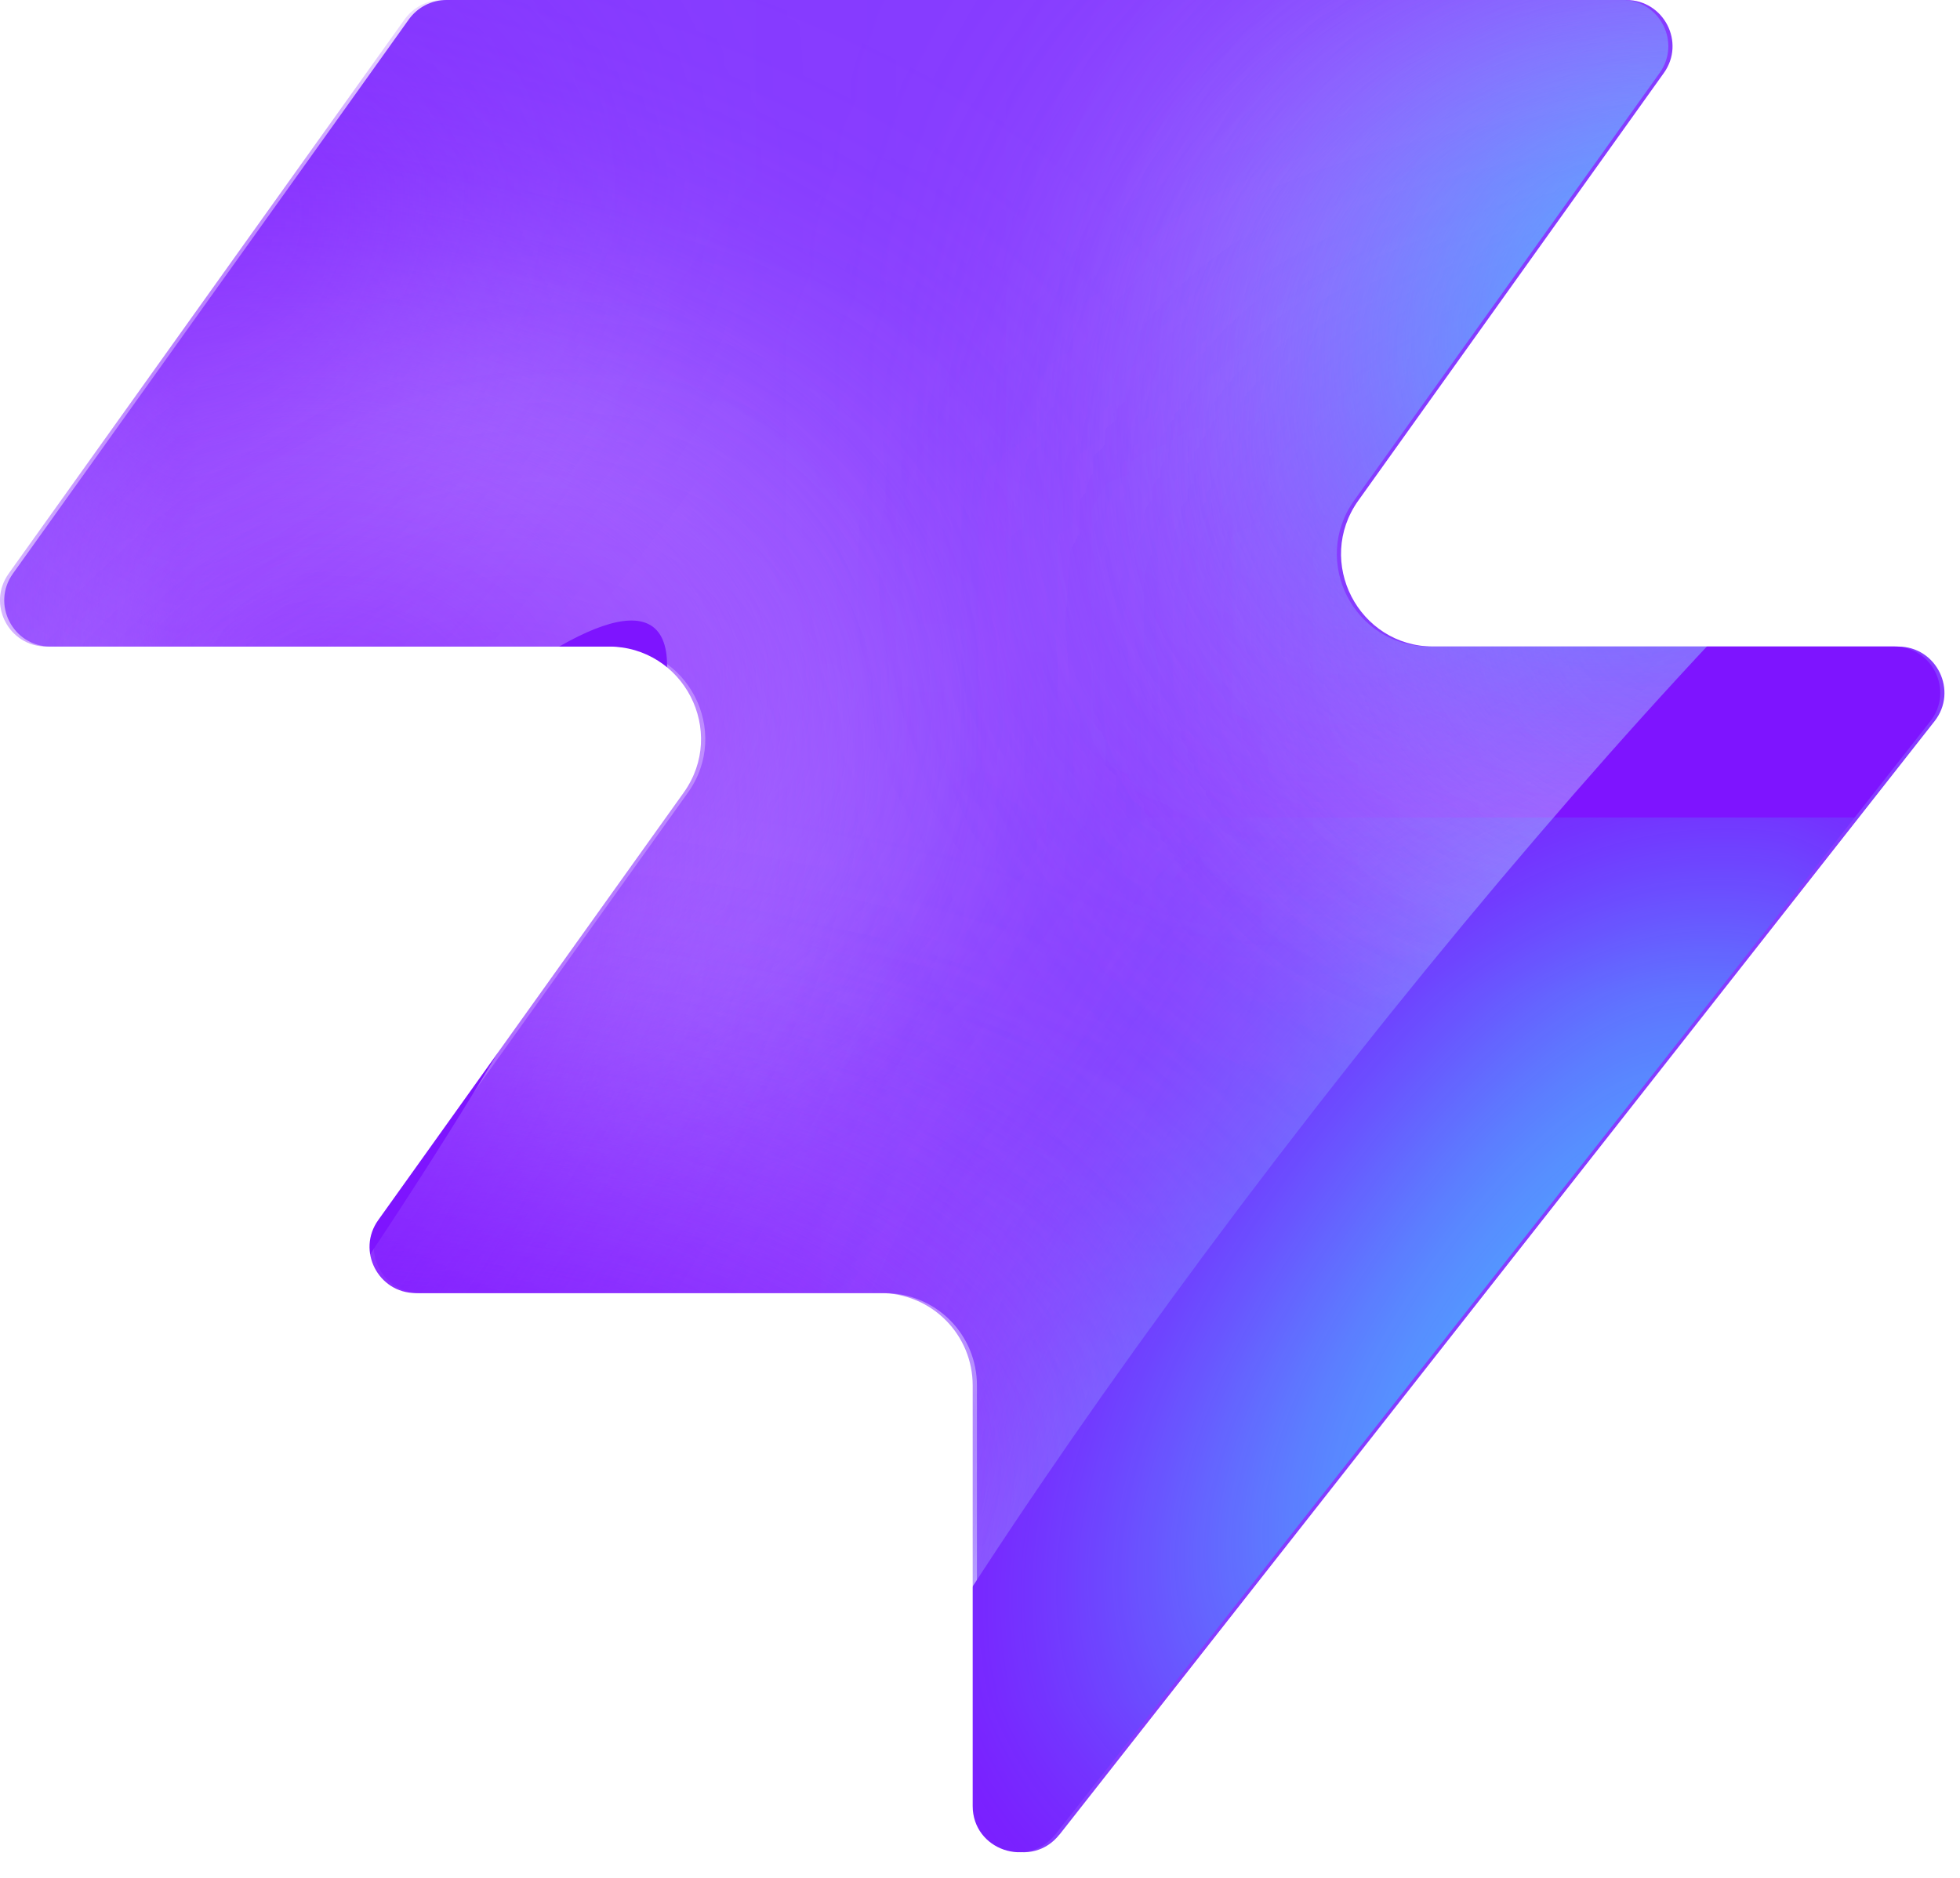
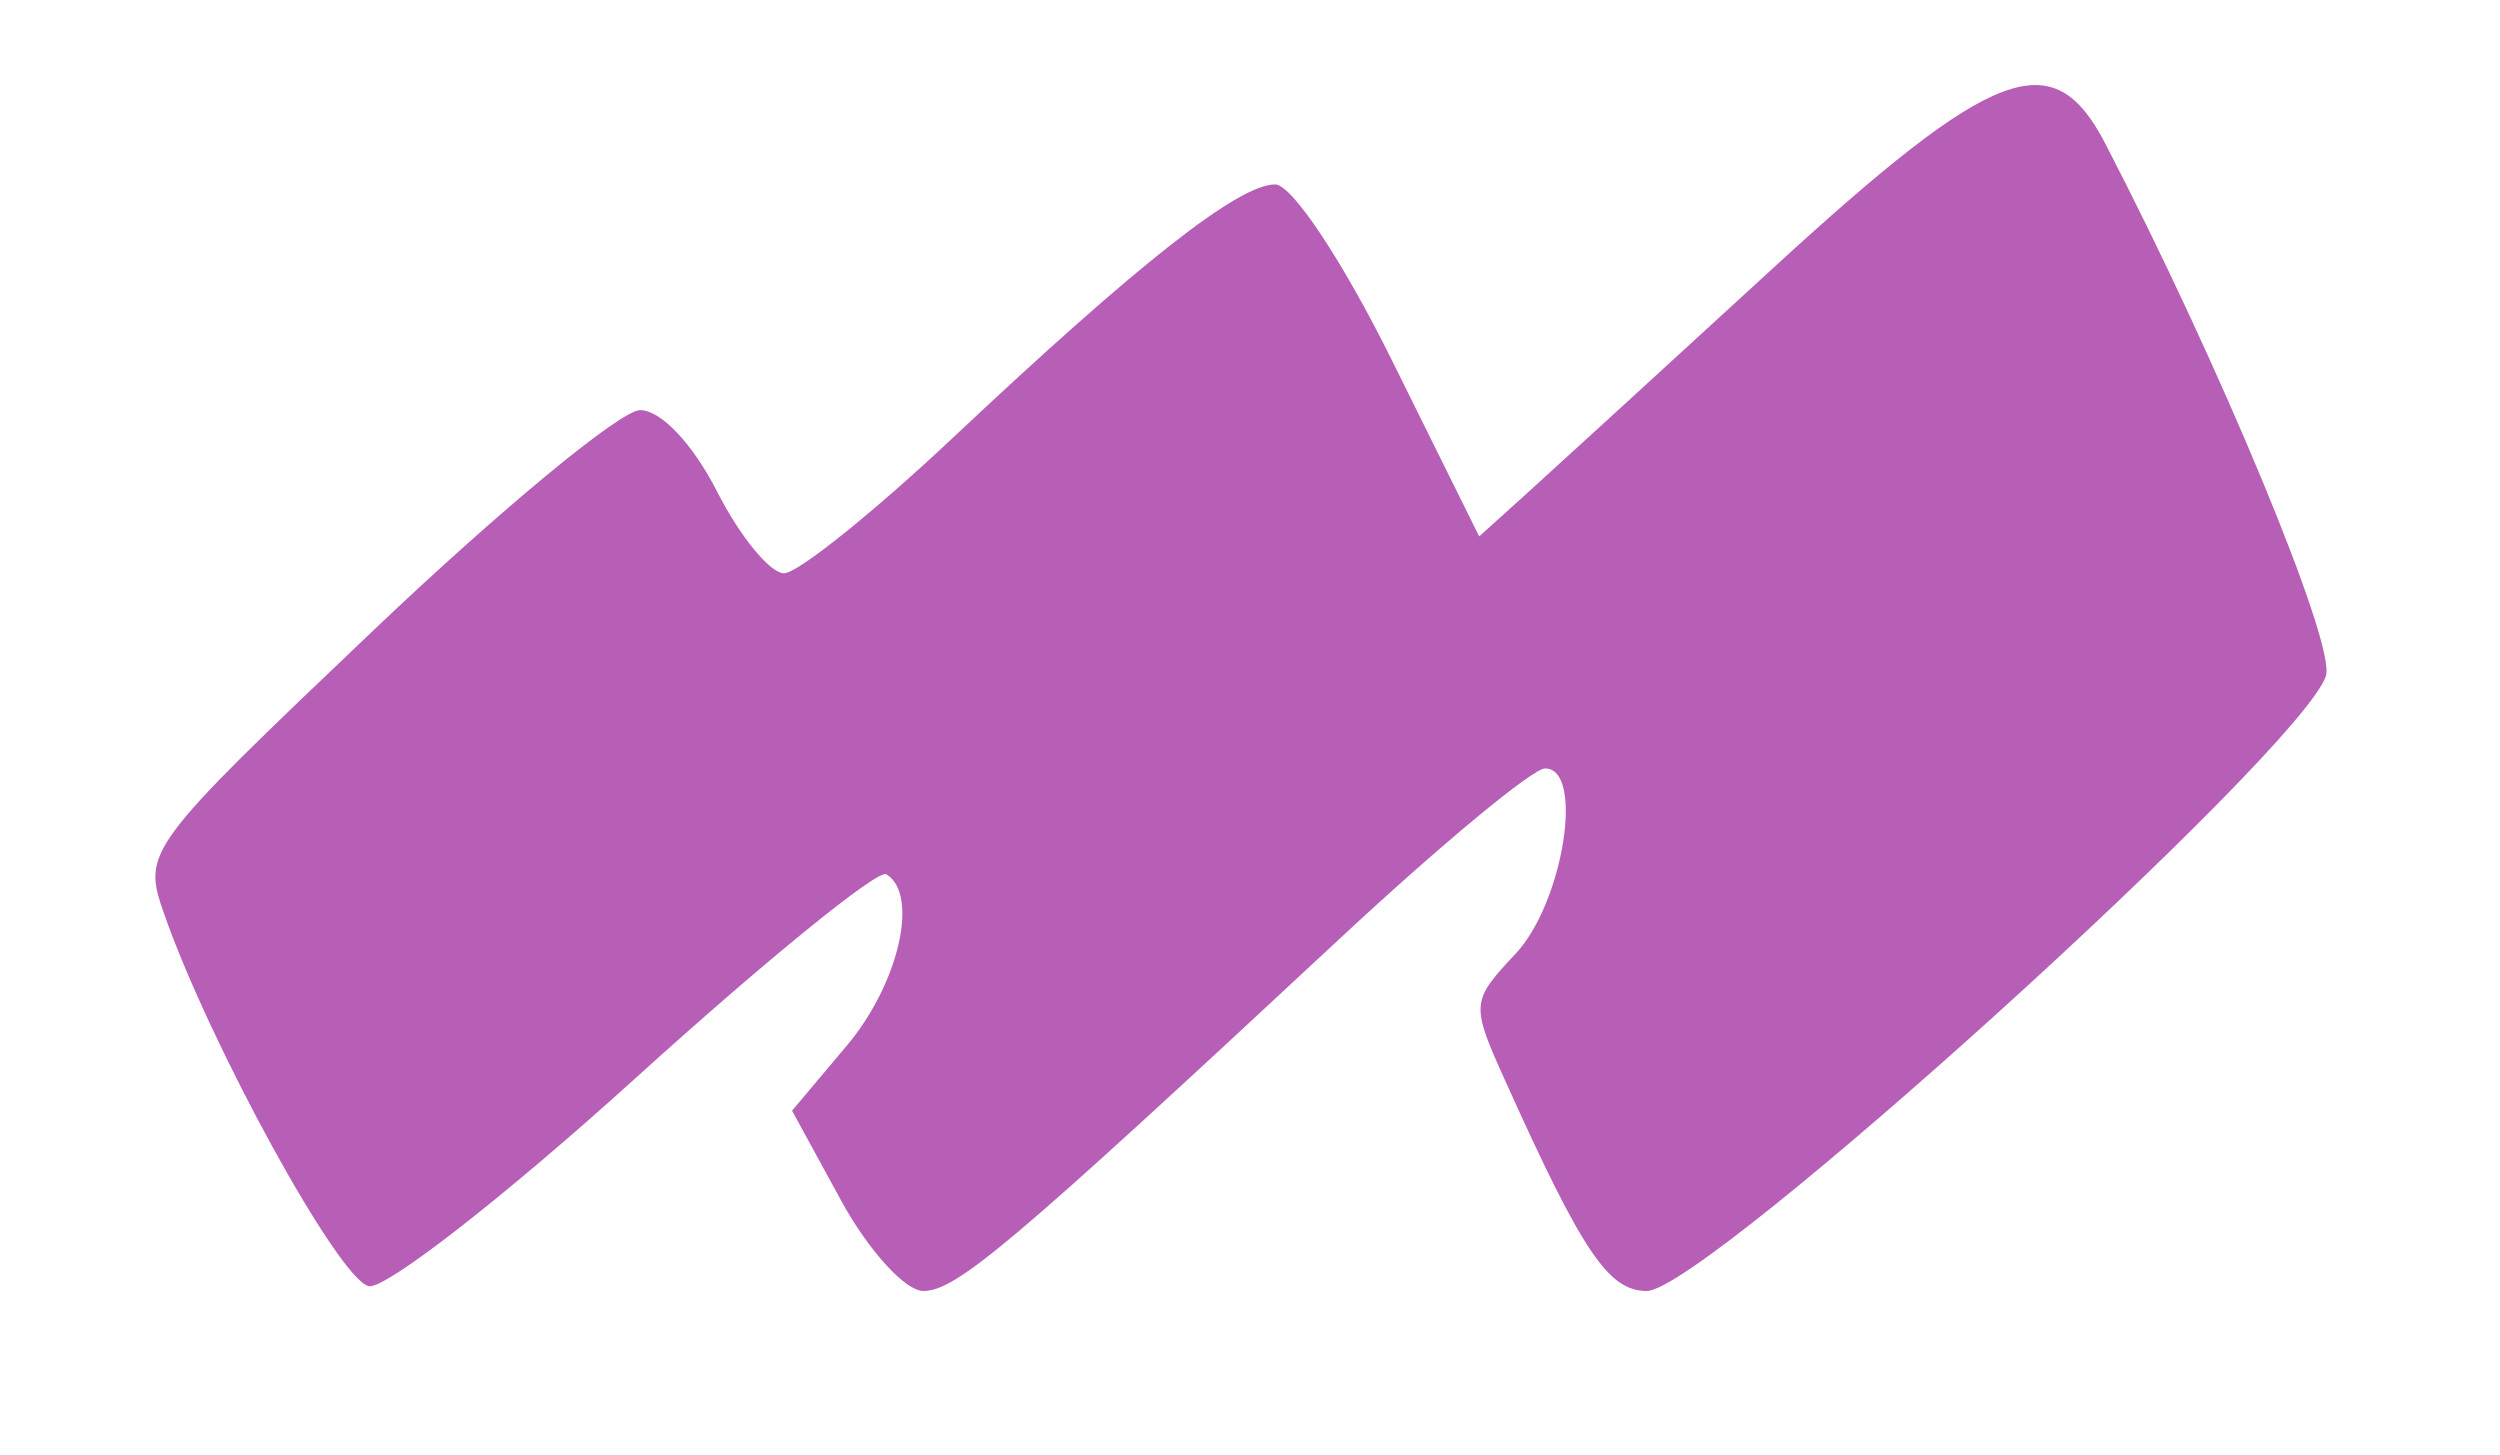
- <svg xmlns="http://www.w3.org/2000/svg" width="48" height="46" viewBox="0 0 48 46">
-   <rect width="100%" height="100%" fill="transparent" />
-   <path fill="#863bff" d="M25.946 44.938c-.664.845-2.021.375-2.021-.698V33.937a2.26 2.26 0 0 0-2.262-2.262H10.287c-.92 0-1.456-1.04-.92-1.788l7.48-10.471c1.07-1.497 0-3.578-1.842-3.578H1.237c-.92 0-1.456-1.04-.92-1.788L10.013.474c.214-.297.556-.474.92-.474h28.894c.92 0 1.456 1.04.92 1.788l-7.48 10.471c-1.07 1.498 0 3.579 1.842 3.579h11.377c.943 0 1.473 1.088.89 1.83L25.947 44.94z" style="fill:#863bff;fill:color(display-p3 .525 .23 1);fill-opacity:1" />
-   <mask id="a" width="48" height="46" x="0" y="0" maskUnits="userSpaceOnUse" style="mask-type:alpha">
-     <path fill="#000" d="M25.842 44.938c-.664.844-2.021.375-2.021-.698V33.937a2.26 2.26 0 0 0-2.262-2.262H10.183c-.92 0-1.456-1.04-.92-1.788l7.48-10.471c1.07-1.498 0-3.579-1.842-3.579H1.133c-.92 0-1.456-1.04-.92-1.787L9.91.473c.214-.297.556-.474.92-.474h28.894c.92 0 1.456 1.04.92 1.788l-7.48 10.471c-1.07 1.498 0 3.578 1.842 3.578h11.377c.943 0 1.473 1.088.89 1.832L25.843 44.94z" style="fill:#000;fill-opacity:1" />
-   </mask>
-   <g mask="url(#a)">
-     <g filter="url(#b)">
-       <ellipse cx="5.508" cy="14.704" fill="#ede6ff" rx="5.508" ry="14.704" style="fill:#ede6ff;fill:color(display-p3 .927 .903 1);fill-opacity:1" transform="matrix(.00324 1 1 -.00324 -4.47 31.516)" />
-     </g>
-     <g filter="url(#c)">
-       <ellipse cx="10.399" cy="29.851" fill="#ede6ff" rx="10.399" ry="29.851" style="fill:#ede6ff;fill:color(display-p3 .927 .903 1);fill-opacity:1" transform="matrix(.00324 1 1 -.00324 -39.328 7.883)" />
-     </g>
-     <g filter="url(#d)">
-       <ellipse cx="5.508" cy="30.487" fill="#7e14ff" rx="5.508" ry="30.487" style="fill:#7e14ff;fill:color(display-p3 .492 .077 1);fill-opacity:1" transform="rotate(89.814 -25.913 -14.639)scale(1 -1)" />
-     </g>
-     <g filter="url(#e)">
-       <ellipse cx="5.508" cy="30.599" fill="#7e14ff" rx="5.508" ry="30.599" style="fill:#7e14ff;fill:color(display-p3 .492 .077 1);fill-opacity:1" transform="rotate(89.814 -32.644 -3.334)scale(1 -1)" />
-     </g>
-     <g filter="url(#f)">
-       <ellipse cx="5.508" cy="30.599" fill="#7e14ff" rx="5.508" ry="30.599" style="fill:#7e14ff;fill:color(display-p3 .492 .077 1);fill-opacity:1" transform="matrix(.00324 1 1 -.00324 -34.34 30.47)" />
-     </g>
-     <g filter="url(#g)">
-       <ellipse cx="14.072" cy="22.078" fill="#ede6ff" rx="14.072" ry="22.078" style="fill:#ede6ff;fill:color(display-p3 .927 .903 1);fill-opacity:1" transform="rotate(93.35 24.506 48.493)scale(-1 1)" />
-     </g>
-     <g filter="url(#h)">
-       <ellipse cx="3.47" cy="21.501" fill="#7e14ff" rx="3.47" ry="21.501" style="fill:#7e14ff;fill:color(display-p3 .492 .077 1);fill-opacity:1" transform="rotate(89.009 28.708 47.59)scale(-1 1)" />
-     </g>
-     <g filter="url(#i)">
-       <ellipse cx="3.47" cy="21.501" fill="#7e14ff" rx="3.47" ry="21.501" style="fill:#7e14ff;fill:color(display-p3 .492 .077 1);fill-opacity:1" transform="rotate(89.009 28.708 47.59)scale(-1 1)" />
-     </g>
-     <g filter="url(#j)">
-       <ellipse cx=".387" cy="8.972" fill="#7e14ff" rx="4.407" ry="29.108" style="fill:#7e14ff;fill:color(display-p3 .492 .077 1);fill-opacity:1" transform="rotate(39.51 .387 8.972)" />
-     </g>
-     <g filter="url(#k)">
-       <ellipse cx="47.523" cy="-6.092" fill="#7e14ff" rx="4.407" ry="29.108" style="fill:#7e14ff;fill:color(display-p3 .492 .077 1);fill-opacity:1" transform="rotate(37.892 47.523 -6.092)" />
-     </g>
-     <g filter="url(#l)">
-       <ellipse cx="41.412" cy="6.333" fill="#47bfff" rx="5.971" ry="9.665" style="fill:#47bfff;fill:color(display-p3 .28 .748 1);fill-opacity:1" transform="rotate(37.892 41.412 6.333)" />
-     </g>
-     <g filter="url(#m)">
-       <ellipse cx="-1.879" cy="38.332" fill="#7e14ff" rx="4.407" ry="29.108" style="fill:#7e14ff;fill:color(display-p3 .492 .077 1);fill-opacity:1" transform="rotate(37.892 -1.88 38.332)" />
-     </g>
-     <g filter="url(#n)">
-       <ellipse cx="-1.879" cy="38.332" fill="#7e14ff" rx="4.407" ry="29.108" style="fill:#7e14ff;fill:color(display-p3 .492 .077 1);fill-opacity:1" transform="rotate(37.892 -1.88 38.332)" />
-     </g>
-     <g filter="url(#o)">
-       <ellipse cx="35.651" cy="29.907" fill="#7e14ff" rx="4.407" ry="29.108" style="fill:#7e14ff;fill:color(display-p3 .492 .077 1);fill-opacity:1" transform="rotate(37.892 35.651 29.907)" />
-     </g>
-     <g filter="url(#p)">
-       <ellipse cx="38.418" cy="32.4" fill="#47bfff" rx="5.971" ry="15.297" style="fill:#47bfff;fill:color(display-p3 .28 .748 1);fill-opacity:1" transform="rotate(37.892 38.418 32.4)" />
-     </g>
+ <svg xmlns="http://www.w3.org/2000/svg" viewBox="0 0 122 71" width="122" height="71">
+   <g id="logo-agrupado" fill="#B75EB7">
+     <path d="M 102.734 7 C 108.348 17.823, 113.994 31.442, 113.506 32.98 C 112.354 36.612, 83.221 63, 80.364 63 C 78.494 63, 77.226 61.116, 73.44 52.707 C 71.771 49.002, 71.783 48.86, 73.959 46.544 C 76.292 44.06, 77.337 37.5, 75.399 37.5 C 74.794 37.5, 70.294 41.23, 65.399 45.788 C 49.344 60.74, 46.673 63, 45.056 63 C 44.177 63, 42.377 61.02, 41.055 58.601 L 38.652 54.202 41.326 51.024 C 43.867 48.005, 44.869 43.647, 43.25 42.662 C 42.837 42.411, 37.325 46.894, 31 52.625 C 24.675 58.356, 18.825 62.919, 18 62.765 C 16.564 62.497, 10.234 50.979, 7.998 44.565 C 6.947 41.55, 7.098 41.346, 18.216 30.767 C 24.422 24.862, 30.278 20.023, 31.23 20.015 C 32.249 20.006, 33.797 21.643, 35 24 C 36.122 26.2, 37.594 27.989, 38.27 27.975 C 38.947 27.961, 42.65 24.986, 46.5 21.364 C 55.587 12.815, 60.441 9, 62.23 9 C 63.045 9, 65.526 12.739, 67.929 17.588 L 72.184 26.176 74.342 24.23 C 75.529 23.16, 81 18.155, 86.5 13.108 C 97.342 3.159, 100.186 2.089, 102.734 7 Z" />
  </g>
-   <defs>
-     <filter id="b" width="60.045" height="41.654" x="-19.77" y="16.149" color-interpolation-filters="sRGB" filterUnits="userSpaceOnUse">
-       <feFlood flood-opacity="0" result="BackgroundImageFix" />
-       <feBlend in="SourceGraphic" in2="BackgroundImageFix" result="shape" />
-       <feGaussianBlur result="effect1_foregroundBlur_2002_17158" stdDeviation="7.659" />
-     </filter>
-     <filter id="c" width="90.34" height="51.437" x="-54.613" y="-7.533" color-interpolation-filters="sRGB" filterUnits="userSpaceOnUse">
-       <feFlood flood-opacity="0" result="BackgroundImageFix" />
-       <feBlend in="SourceGraphic" in2="BackgroundImageFix" result="shape" />
-       <feGaussianBlur result="effect1_foregroundBlur_2002_17158" stdDeviation="7.659" />
-     </filter>
-     <filter id="d" width="79.355" height="29.4" x="-49.64" y="2.03" color-interpolation-filters="sRGB" filterUnits="userSpaceOnUse">
-       <feFlood flood-opacity="0" result="BackgroundImageFix" />
-       <feBlend in="SourceGraphic" in2="BackgroundImageFix" result="shape" />
-       <feGaussianBlur result="effect1_foregroundBlur_2002_17158" stdDeviation="4.596" />
-     </filter>
-     <filter id="e" width="79.579" height="29.4" x="-45.045" y="20.029" color-interpolation-filters="sRGB" filterUnits="userSpaceOnUse">
-       <feFlood flood-opacity="0" result="BackgroundImageFix" />
-       <feBlend in="SourceGraphic" in2="BackgroundImageFix" result="shape" />
-       <feGaussianBlur result="effect1_foregroundBlur_2002_17158" stdDeviation="4.596" />
-     </filter>
-     <filter id="f" width="79.579" height="29.4" x="-43.513" y="21.178" color-interpolation-filters="sRGB" filterUnits="userSpaceOnUse">
-       <feFlood flood-opacity="0" result="BackgroundImageFix" />
-       <feBlend in="SourceGraphic" in2="BackgroundImageFix" result="shape" />
-       <feGaussianBlur result="effect1_foregroundBlur_2002_17158" stdDeviation="4.596" />
-     </filter>
-     <filter id="g" width="74.749" height="58.852" x="15.756" y="-17.901" color-interpolation-filters="sRGB" filterUnits="userSpaceOnUse">
-       <feFlood flood-opacity="0" result="BackgroundImageFix" />
-       <feBlend in="SourceGraphic" in2="BackgroundImageFix" result="shape" />
-       <feGaussianBlur result="effect1_foregroundBlur_2002_17158" stdDeviation="7.659" />
-     </filter>
-     <filter id="h" width="61.377" height="25.362" x="23.548" y="2.284" color-interpolation-filters="sRGB" filterUnits="userSpaceOnUse">
-       <feFlood flood-opacity="0" result="BackgroundImageFix" />
-       <feBlend in="SourceGraphic" in2="BackgroundImageFix" result="shape" />
-       <feGaussianBlur result="effect1_foregroundBlur_2002_17158" stdDeviation="4.596" />
-     </filter>
-     <filter id="i" width="61.377" height="25.362" x="23.548" y="2.284" color-interpolation-filters="sRGB" filterUnits="userSpaceOnUse">
-       <feFlood flood-opacity="0" result="BackgroundImageFix" />
-       <feBlend in="SourceGraphic" in2="BackgroundImageFix" result="shape" />
-       <feGaussianBlur result="effect1_foregroundBlur_2002_17158" stdDeviation="4.596" />
-     </filter>
-     <filter id="j" width="56.045" height="63.649" x="-27.636" y="-22.853" color-interpolation-filters="sRGB" filterUnits="userSpaceOnUse">
-       <feFlood flood-opacity="0" result="BackgroundImageFix" />
-       <feBlend in="SourceGraphic" in2="BackgroundImageFix" result="shape" />
-       <feGaussianBlur result="effect1_foregroundBlur_2002_17158" stdDeviation="4.596" />
-     </filter>
-     <filter id="k" width="54.814" height="64.646" x="20.116" y="-38.415" color-interpolation-filters="sRGB" filterUnits="userSpaceOnUse">
-       <feFlood flood-opacity="0" result="BackgroundImageFix" />
-       <feBlend in="SourceGraphic" in2="BackgroundImageFix" result="shape" />
-       <feGaussianBlur result="effect1_foregroundBlur_2002_17158" stdDeviation="4.596" />
-     </filter>
-     <filter id="l" width="33.541" height="35.313" x="24.641" y="-11.323" color-interpolation-filters="sRGB" filterUnits="userSpaceOnUse">
-       <feFlood flood-opacity="0" result="BackgroundImageFix" />
-       <feBlend in="SourceGraphic" in2="BackgroundImageFix" result="shape" />
-       <feGaussianBlur result="effect1_foregroundBlur_2002_17158" stdDeviation="4.596" />
-     </filter>
-     <filter id="m" width="54.814" height="64.646" x="-29.286" y="6.009" color-interpolation-filters="sRGB" filterUnits="userSpaceOnUse">
-       <feFlood flood-opacity="0" result="BackgroundImageFix" />
-       <feBlend in="SourceGraphic" in2="BackgroundImageFix" result="shape" />
-       <feGaussianBlur result="effect1_foregroundBlur_2002_17158" stdDeviation="4.596" />
-     </filter>
-     <filter id="p" width="54.814" height="64.646" x="20.116" y="20.029" color-interpolation-filters="sRGB" filterUnits="userSpaceOnUse">
-       <feFlood flood-opacity="0" result="BackgroundImageFix" />
-       <feBlend in="SourceGraphic" in2="BackgroundImageFix" result="shape" />
-       <feGaussianBlur result="effect1_foregroundBlur_2002_17158" stdDeviation="4.596" />
-     </filter>
-   </defs>
</svg>
